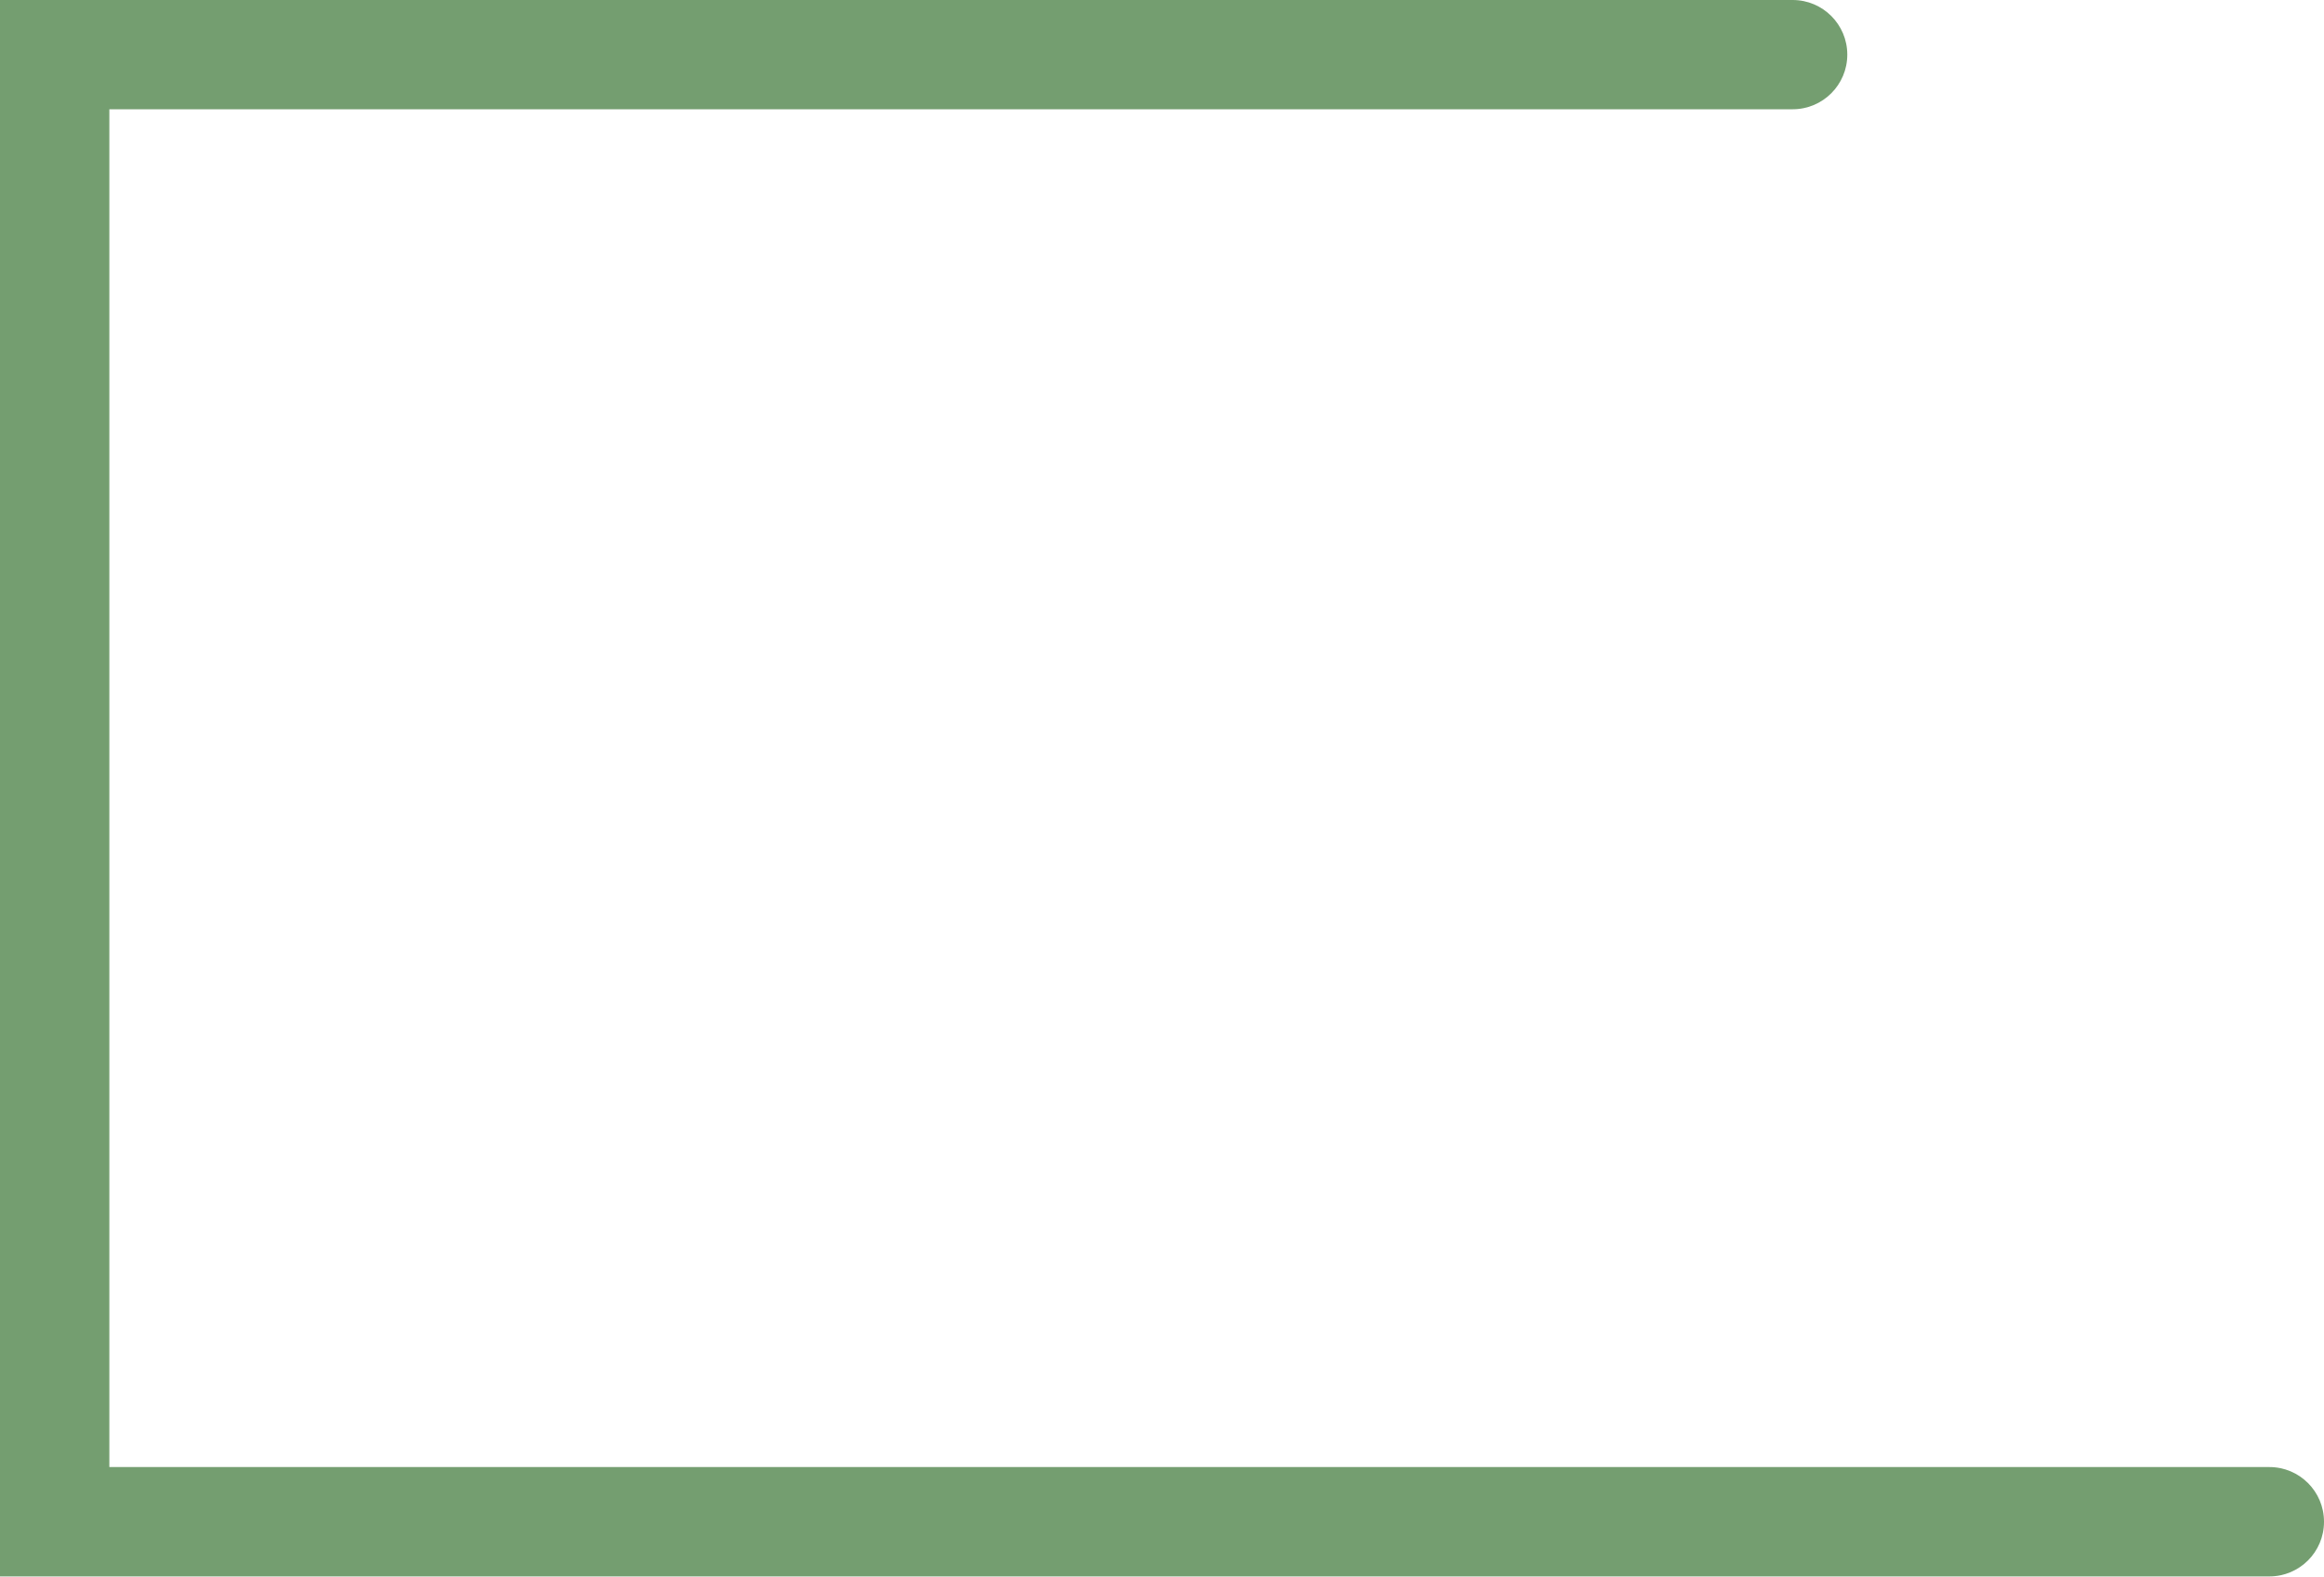
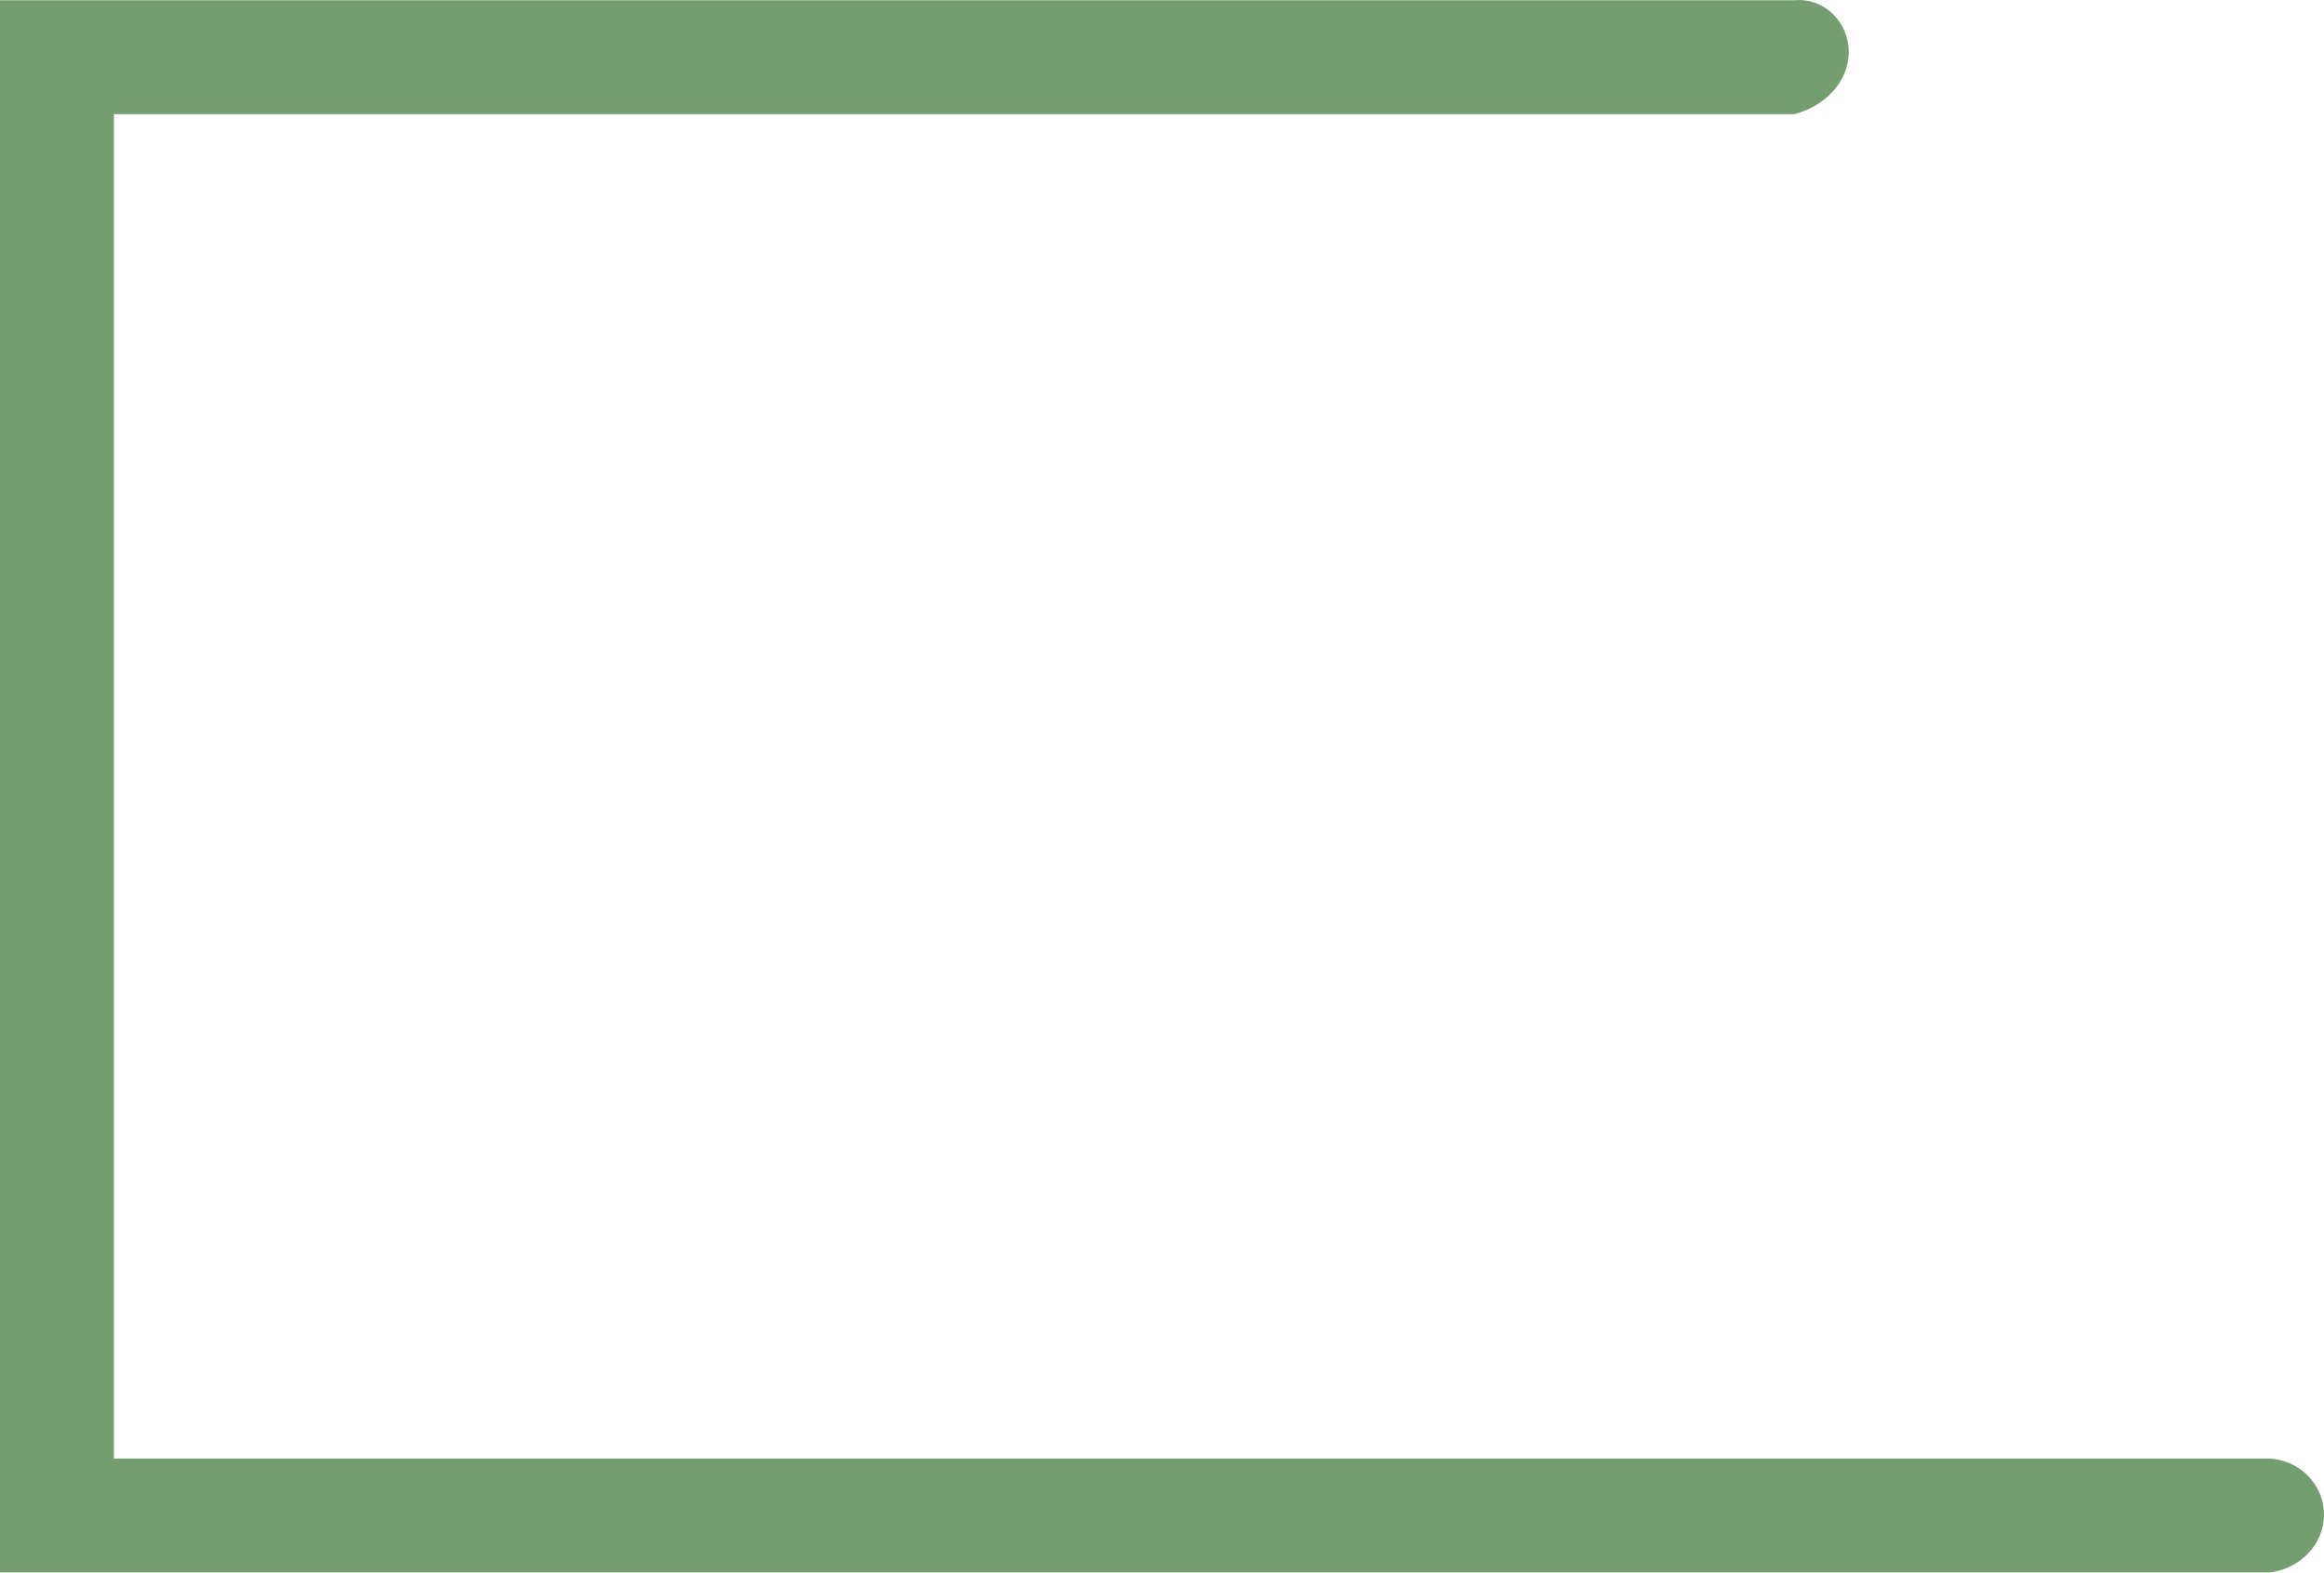
- <svg xmlns="http://www.w3.org/2000/svg" id="Calque_2" data-name="Calque 2" viewBox="0 0 203.39 137.93">
+ <svg xmlns="http://www.w3.org/2000/svg" id="Calque_2" data-name="Calque 2" viewBox="0 0 204 138.02">
  <defs>
    <style>
      .cls-1 {
        fill: #749e70;
      }
    </style>
  </defs>
  <g id="Calque_4" data-name="Calque 4">
-     <path class="cls-1" d="M203.39,133.15c0,2.64-2.14,4.78-4.78,4.78H0S0,0,0,0H156.89c2.64,0,4.78,2.14,4.78,4.78s-2.14,4.78-4.78,4.78H9.57s0,118.8,0,118.8H198.61c2.64,0,4.78,2.14,4.78,4.78Z" />
+     <path class="cls-1" d="M204,132.94c0,2.64-2.14,4.78-4.78,5.08H0V.02H157.5c2.64-.23,4.78,1.91,4.78,4.55s-2.14,4.78-4.78,5.45H10v118H199.22c2.64,.14,4.78,2.28,4.78,4.92Z" />
  </g>
</svg>
